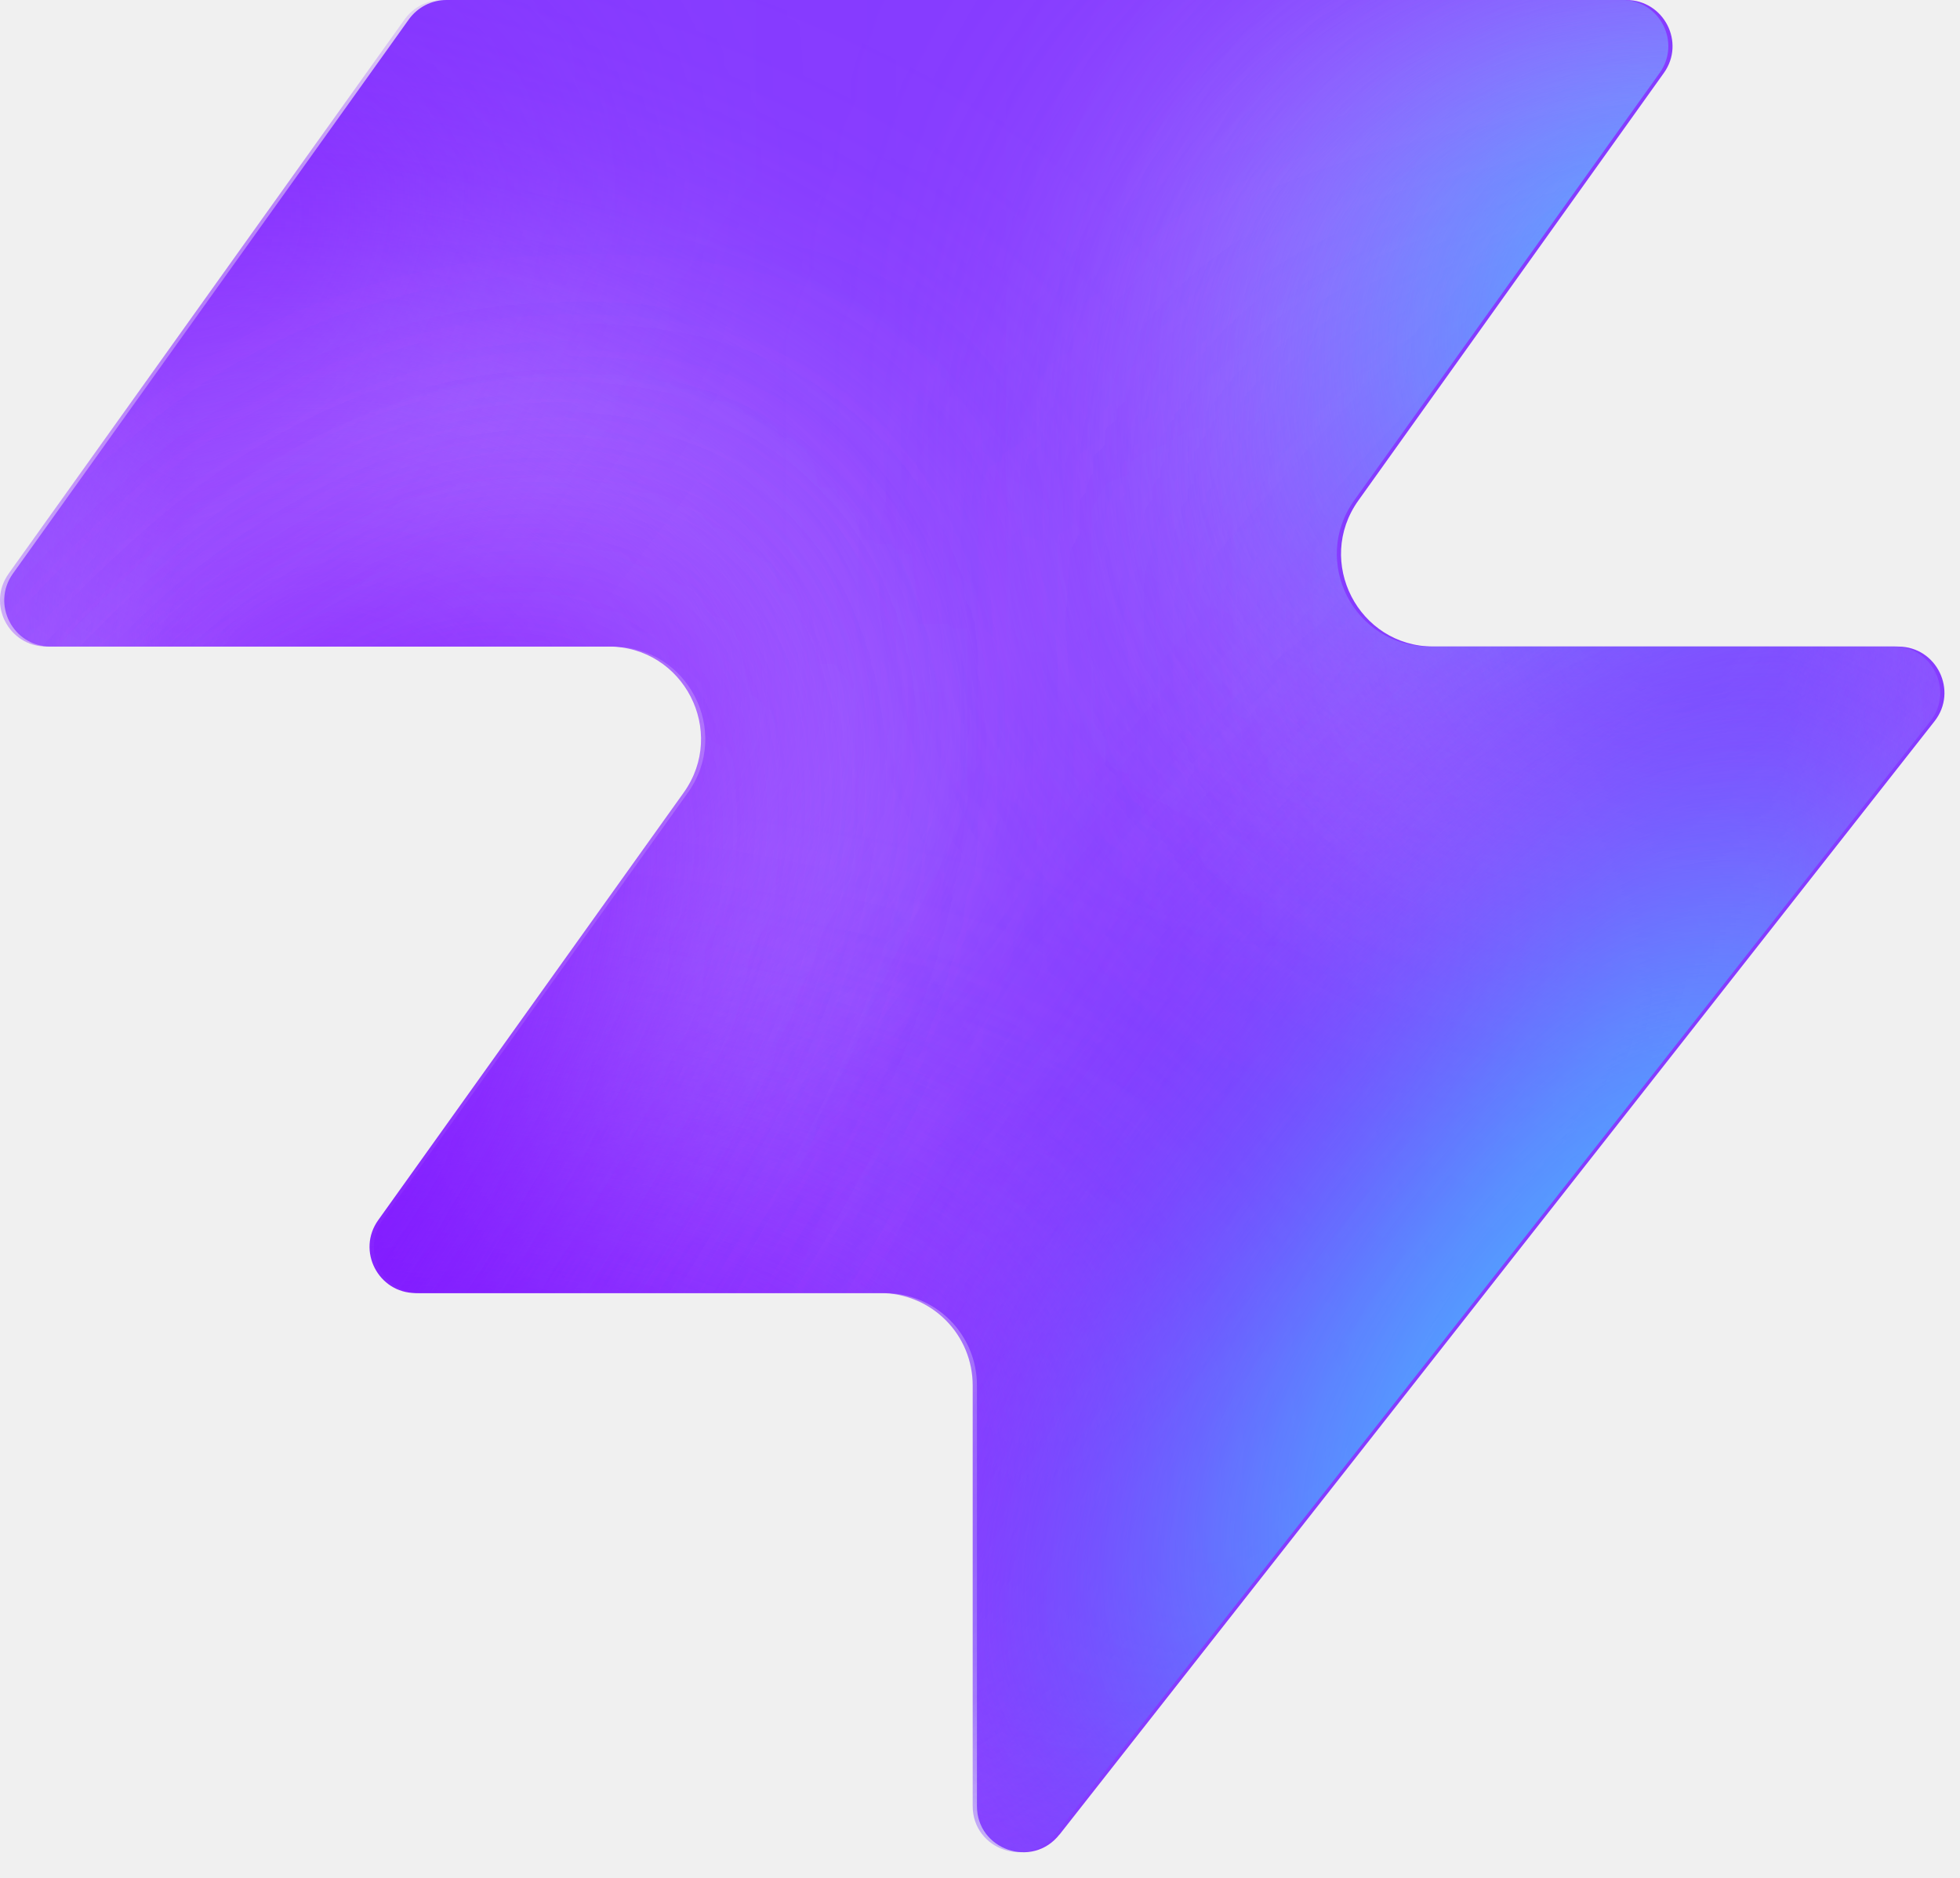
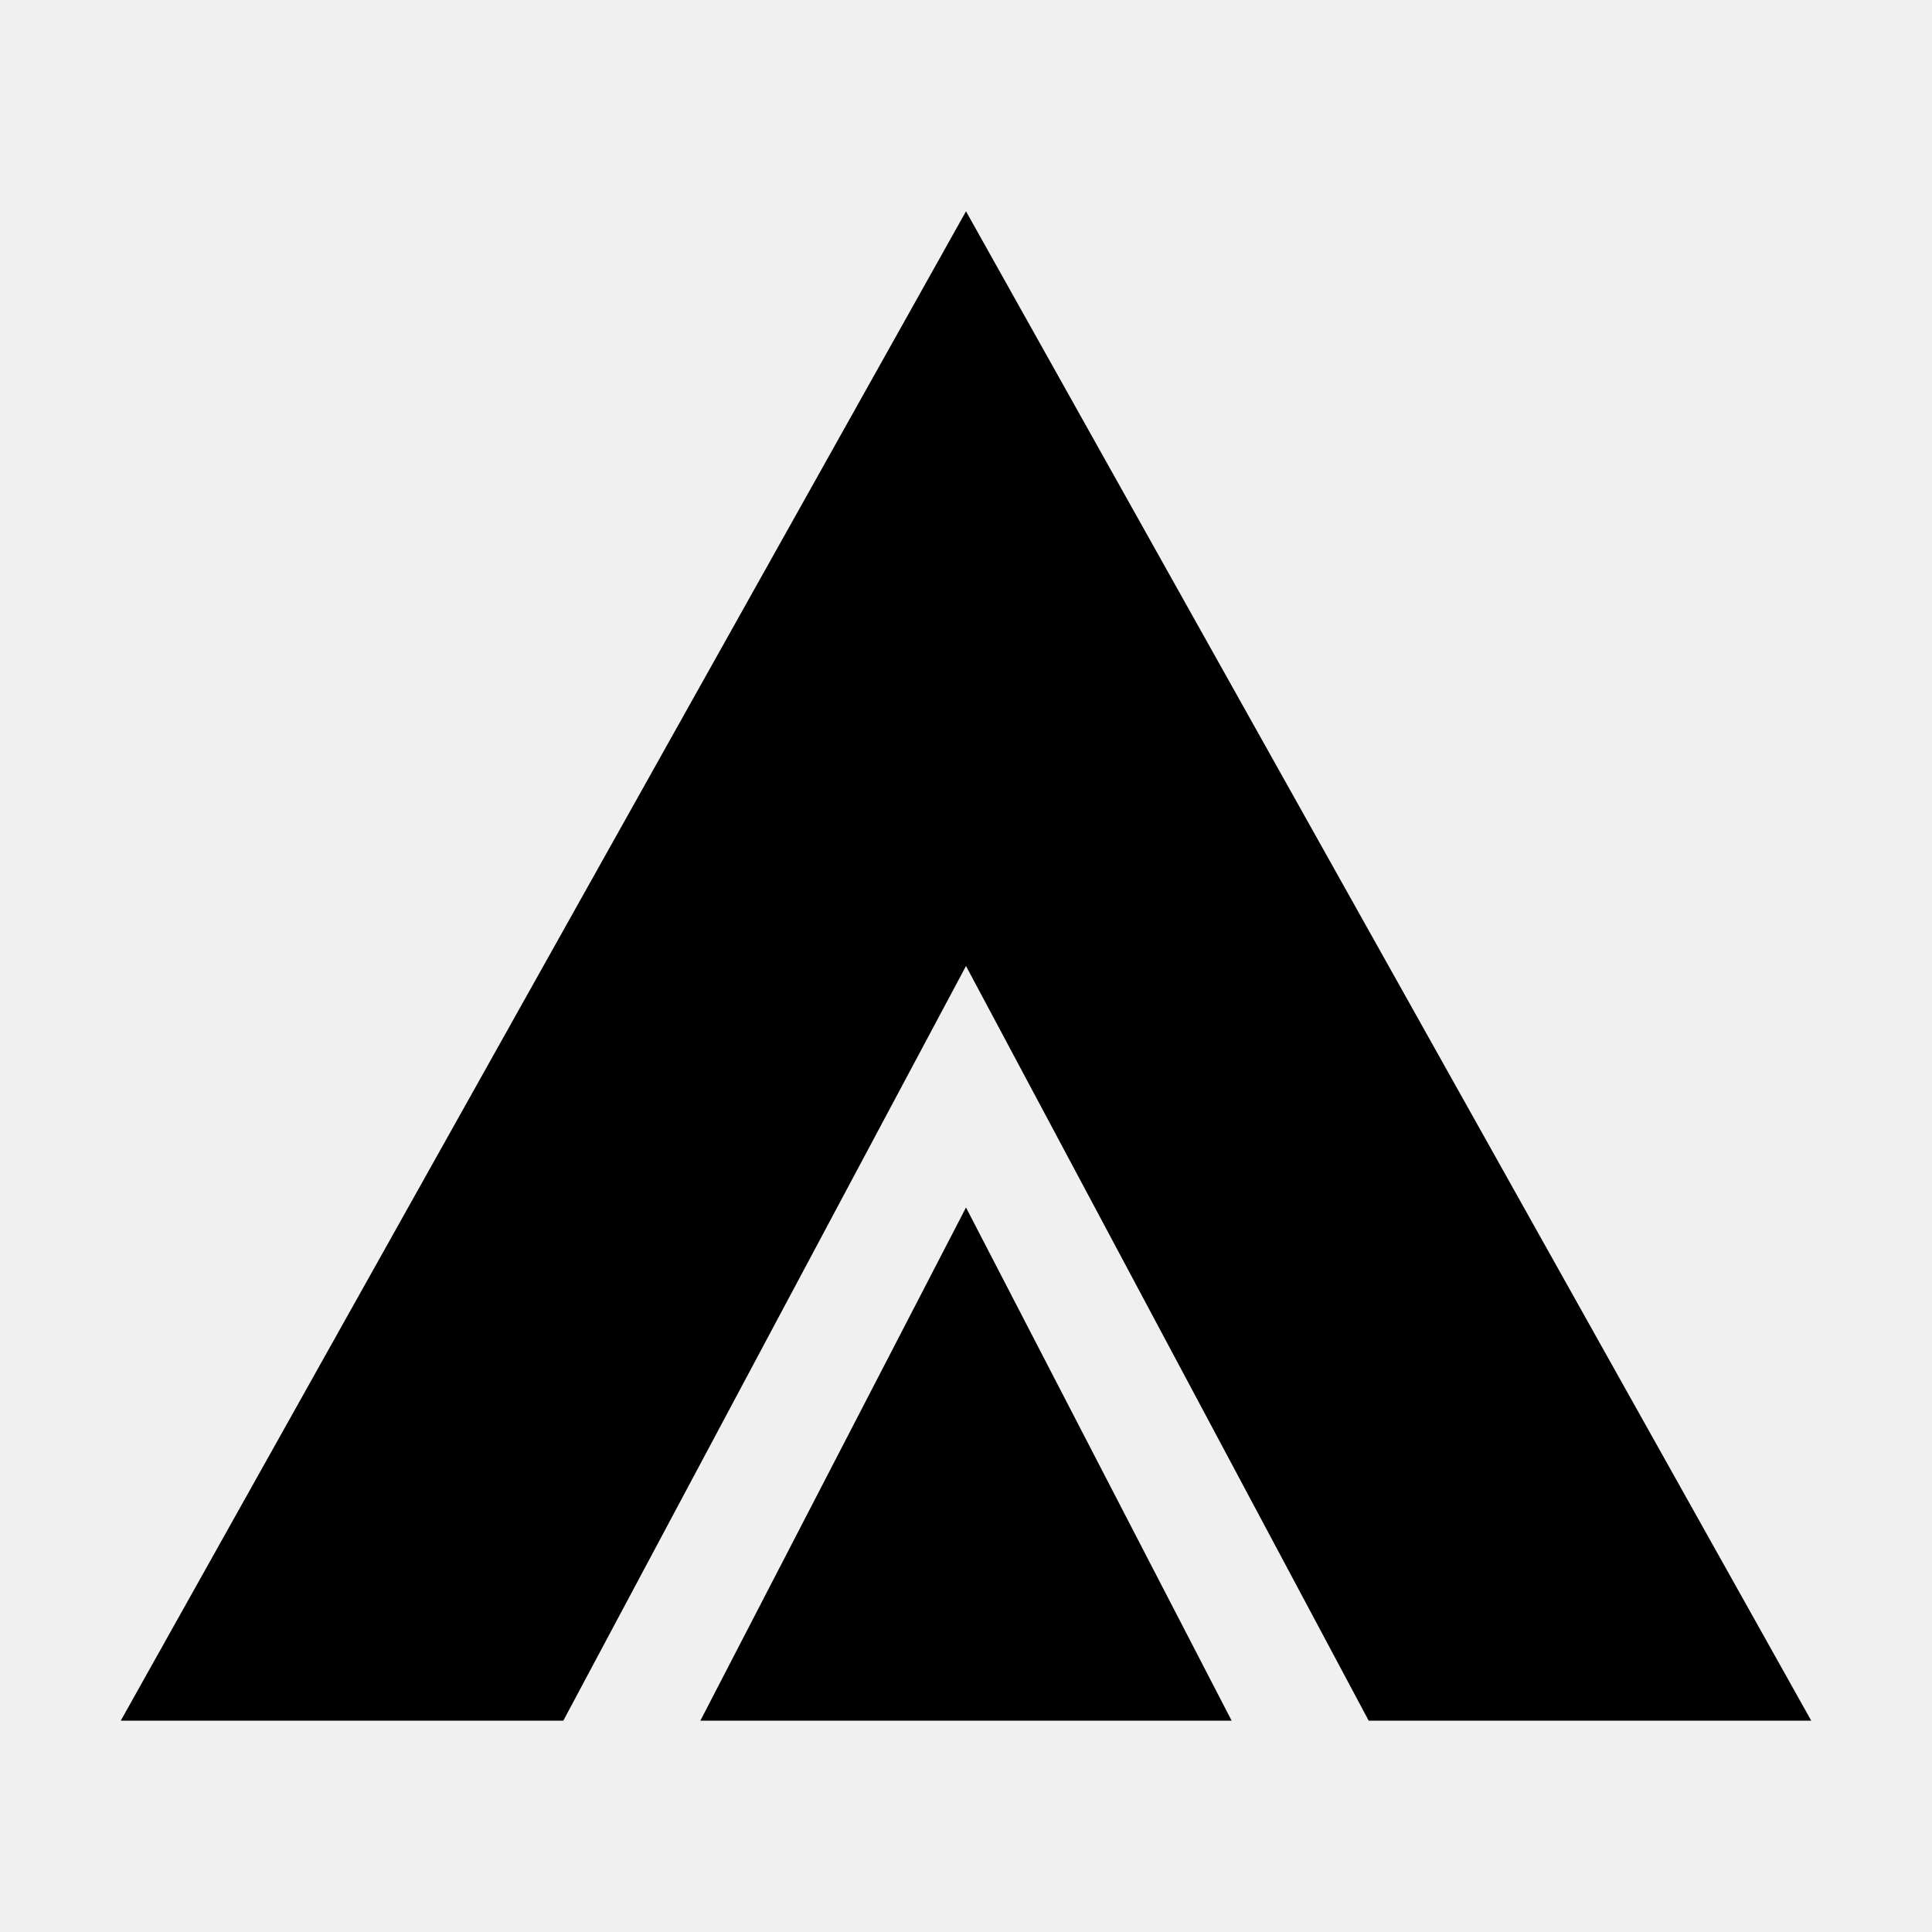
- <svg xmlns="http://www.w3.org/2000/svg" width="48" height="46" fill="none" viewBox="0 0 48 46">
-   <path fill="#863bff" d="M25.946 44.938c-.664.845-2.021.375-2.021-.698V33.937a2.26 2.26 0 0 0-2.262-2.262H10.287c-.92 0-1.456-1.04-.92-1.788l7.48-10.471c1.07-1.497 0-3.578-1.842-3.578H1.237c-.92 0-1.456-1.04-.92-1.788L10.013.474c.214-.297.556-.474.92-.474h28.894c.92 0 1.456 1.04.92 1.788l-7.48 10.471c-1.07 1.498 0 3.579 1.842 3.579h11.377c.943 0 1.473 1.088.89 1.83L25.947 44.94z" style="fill:#863bff;fill:color(display-p3 .525 .23 1);fill-opacity:1" />
-   <mask id="a" width="48" height="46" x="0" y="0" maskUnits="userSpaceOnUse" style="mask-type:alpha">
-     <path fill="#000" d="M25.842 44.938c-.664.844-2.021.375-2.021-.698V33.937a2.26 2.26 0 0 0-2.262-2.262H10.183c-.92 0-1.456-1.04-.92-1.788l7.48-10.471c1.07-1.498 0-3.579-1.842-3.579H1.133c-.92 0-1.456-1.04-.92-1.787L9.91.473c.214-.297.556-.474.92-.474h28.894c.92 0 1.456 1.04.92 1.788l-7.48 10.471c-1.07 1.498 0 3.578 1.842 3.578h11.377c.943 0 1.473 1.088.89 1.832L25.843 44.94z" style="fill:#000;fill-opacity:1" />
-   </mask>
-   <g mask="url(#a)">
-     <g filter="url(#b)">
-       <ellipse cx="5.508" cy="14.704" fill="#ede6ff" rx="5.508" ry="14.704" style="fill:#ede6ff;fill:color(display-p3 .927 .903 1);fill-opacity:1" transform="matrix(.00324 1 1 -.00324 -4.47 31.516)" />
-     </g>
-     <g filter="url(#c)">
-       <ellipse cx="10.399" cy="29.851" fill="#ede6ff" rx="10.399" ry="29.851" style="fill:#ede6ff;fill:color(display-p3 .927 .903 1);fill-opacity:1" transform="matrix(.00324 1 1 -.00324 -39.328 7.883)" />
-     </g>
-     <g filter="url(#d)">
-       <ellipse cx="5.508" cy="30.487" fill="#7e14ff" rx="5.508" ry="30.487" style="fill:#7e14ff;fill:color(display-p3 .492 .077 1);fill-opacity:1" transform="rotate(89.814 -25.913 -14.639)scale(1 -1)" />
-     </g>
-     <g filter="url(#e)">
-       <ellipse cx="5.508" cy="30.599" fill="#7e14ff" rx="5.508" ry="30.599" style="fill:#7e14ff;fill:color(display-p3 .492 .077 1);fill-opacity:1" transform="rotate(89.814 -32.644 -3.334)scale(1 -1)" />
-     </g>
-     <g filter="url(#f)">
-       <ellipse cx="5.508" cy="30.599" fill="#7e14ff" rx="5.508" ry="30.599" style="fill:#7e14ff;fill:color(display-p3 .492 .077 1);fill-opacity:1" transform="matrix(.00324 1 1 -.00324 -34.34 30.47)" />
-     </g>
-     <g filter="url(#g)">
-       <ellipse cx="14.072" cy="22.078" fill="#ede6ff" rx="14.072" ry="22.078" style="fill:#ede6ff;fill:color(display-p3 .927 .903 1);fill-opacity:1" transform="rotate(93.35 24.506 48.493)scale(-1 1)" />
-     </g>
-     <g filter="url(#h)">
-       <ellipse cx="3.47" cy="21.501" fill="#7e14ff" rx="3.47" ry="21.501" style="fill:#7e14ff;fill:color(display-p3 .492 .077 1);fill-opacity:1" transform="rotate(89.009 28.708 47.59)scale(-1 1)" />
-     </g>
-     <g filter="url(#i)">
-       <ellipse cx="3.47" cy="21.501" fill="#7e14ff" rx="3.47" ry="21.501" style="fill:#7e14ff;fill:color(display-p3 .492 .077 1);fill-opacity:1" transform="rotate(89.009 28.708 47.59)scale(-1 1)" />
-     </g>
-     <g filter="url(#j)">
-       <ellipse cx=".387" cy="8.972" fill="#7e14ff" rx="4.407" ry="29.108" style="fill:#7e14ff;fill:color(display-p3 .492 .077 1);fill-opacity:1" transform="rotate(39.51 .387 8.972)" />
-     </g>
-     <g filter="url(#k)">
-       <ellipse cx="47.523" cy="-6.092" fill="#7e14ff" rx="4.407" ry="29.108" style="fill:#7e14ff;fill:color(display-p3 .492 .077 1);fill-opacity:1" transform="rotate(37.892 47.523 -6.092)" />
-     </g>
-     <g filter="url(#l)">
-       <ellipse cx="41.412" cy="6.333" fill="#47bfff" rx="5.971" ry="9.665" style="fill:#47bfff;fill:color(display-p3 .28 .748 1);fill-opacity:1" transform="rotate(37.892 41.412 6.333)" />
-     </g>
-     <g filter="url(#m)">
-       <ellipse cx="-1.879" cy="38.332" fill="#7e14ff" rx="4.407" ry="29.108" style="fill:#7e14ff;fill:color(display-p3 .492 .077 1);fill-opacity:1" transform="rotate(37.892 -1.88 38.332)" />
-     </g>
-     <g filter="url(#n)">
-       <ellipse cx="-1.879" cy="38.332" fill="#7e14ff" rx="4.407" ry="29.108" style="fill:#7e14ff;fill:color(display-p3 .492 .077 1);fill-opacity:1" transform="rotate(37.892 -1.88 38.332)" />
-     </g>
-     <g filter="url(#o)">
-       <ellipse cx="35.651" cy="29.907" fill="#7e14ff" rx="4.407" ry="29.108" style="fill:#7e14ff;fill:color(display-p3 .492 .077 1);fill-opacity:1" transform="rotate(37.892 35.651 29.907)" />
-     </g>
-     <g filter="url(#p)">
-       <ellipse cx="38.418" cy="32.4" fill="#47bfff" rx="5.971" ry="15.297" style="fill:#47bfff;fill:color(display-p3 .28 .748 1);fill-opacity:1" transform="rotate(37.892 38.418 32.4)" />
-     </g>
-   </g>
-   <defs>
-     <filter id="b" width="60.045" height="41.654" x="-19.77" y="16.149" color-interpolation-filters="sRGB" filterUnits="userSpaceOnUse">
-       <feFlood flood-opacity="0" result="BackgroundImageFix" />
-       <feBlend in="SourceGraphic" in2="BackgroundImageFix" result="shape" />
-       <feGaussianBlur result="effect1_foregroundBlur_2002_17158" stdDeviation="7.659" />
-     </filter>
-     <filter id="c" width="90.34" height="51.437" x="-54.613" y="-7.533" color-interpolation-filters="sRGB" filterUnits="userSpaceOnUse">
-       <feFlood flood-opacity="0" result="BackgroundImageFix" />
-       <feBlend in="SourceGraphic" in2="BackgroundImageFix" result="shape" />
-       <feGaussianBlur result="effect1_foregroundBlur_2002_17158" stdDeviation="7.659" />
-     </filter>
-     <filter id="d" width="79.355" height="29.4" x="-49.64" y="2.03" color-interpolation-filters="sRGB" filterUnits="userSpaceOnUse">
-       <feFlood flood-opacity="0" result="BackgroundImageFix" />
-       <feBlend in="SourceGraphic" in2="BackgroundImageFix" result="shape" />
-       <feGaussianBlur result="effect1_foregroundBlur_2002_17158" stdDeviation="4.596" />
-     </filter>
-     <filter id="e" width="79.579" height="29.4" x="-45.045" y="20.029" color-interpolation-filters="sRGB" filterUnits="userSpaceOnUse">
-       <feFlood flood-opacity="0" result="BackgroundImageFix" />
-       <feBlend in="SourceGraphic" in2="BackgroundImageFix" result="shape" />
-       <feGaussianBlur result="effect1_foregroundBlur_2002_17158" stdDeviation="4.596" />
-     </filter>
-     <filter id="f" width="79.579" height="29.4" x="-43.513" y="21.178" color-interpolation-filters="sRGB" filterUnits="userSpaceOnUse">
-       <feFlood flood-opacity="0" result="BackgroundImageFix" />
-       <feBlend in="SourceGraphic" in2="BackgroundImageFix" result="shape" />
-       <feGaussianBlur result="effect1_foregroundBlur_2002_17158" stdDeviation="4.596" />
-     </filter>
-     <filter id="g" width="74.749" height="58.852" x="15.756" y="-17.901" color-interpolation-filters="sRGB" filterUnits="userSpaceOnUse">
-       <feFlood flood-opacity="0" result="BackgroundImageFix" />
-       <feBlend in="SourceGraphic" in2="BackgroundImageFix" result="shape" />
-       <feGaussianBlur result="effect1_foregroundBlur_2002_17158" stdDeviation="7.659" />
-     </filter>
-     <filter id="h" width="61.377" height="25.362" x="23.548" y="2.284" color-interpolation-filters="sRGB" filterUnits="userSpaceOnUse">
-       <feFlood flood-opacity="0" result="BackgroundImageFix" />
-       <feBlend in="SourceGraphic" in2="BackgroundImageFix" result="shape" />
-       <feGaussianBlur result="effect1_foregroundBlur_2002_17158" stdDeviation="4.596" />
-     </filter>
-     <filter id="i" width="61.377" height="25.362" x="23.548" y="2.284" color-interpolation-filters="sRGB" filterUnits="userSpaceOnUse">
-       <feFlood flood-opacity="0" result="BackgroundImageFix" />
-       <feBlend in="SourceGraphic" in2="BackgroundImageFix" result="shape" />
-       <feGaussianBlur result="effect1_foregroundBlur_2002_17158" stdDeviation="4.596" />
-     </filter>
-     <filter id="j" width="56.045" height="63.649" x="-27.636" y="-22.853" color-interpolation-filters="sRGB" filterUnits="userSpaceOnUse">
-       <feFlood flood-opacity="0" result="BackgroundImageFix" />
-       <feBlend in="SourceGraphic" in2="BackgroundImageFix" result="shape" />
-       <feGaussianBlur result="effect1_foregroundBlur_2002_17158" stdDeviation="4.596" />
-     </filter>
-     <filter id="k" width="54.814" height="64.646" x="20.116" y="-38.415" color-interpolation-filters="sRGB" filterUnits="userSpaceOnUse">
-       <feFlood flood-opacity="0" result="BackgroundImageFix" />
-       <feBlend in="SourceGraphic" in2="BackgroundImageFix" result="shape" />
-       <feGaussianBlur result="effect1_foregroundBlur_2002_17158" stdDeviation="4.596" />
-     </filter>
-     <filter id="l" width="33.541" height="35.313" x="24.641" y="-11.323" color-interpolation-filters="sRGB" filterUnits="userSpaceOnUse">
-       <feFlood flood-opacity="0" result="BackgroundImageFix" />
-       <feBlend in="SourceGraphic" in2="BackgroundImageFix" result="shape" />
-       <feGaussianBlur result="effect1_foregroundBlur_2002_17158" stdDeviation="4.596" />
-     </filter>
-     <filter id="m" width="54.814" height="64.646" x="-29.286" y="6.009" color-interpolation-filters="sRGB" filterUnits="userSpaceOnUse">
-       <feFlood flood-opacity="0" result="BackgroundImageFix" />
-       <feBlend in="SourceGraphic" in2="BackgroundImageFix" result="shape" />
-       <feGaussianBlur result="effect1_foregroundBlur_2002_17158" stdDeviation="4.596" />
-     </filter>
-     <filter id="n" width="54.814" height="64.646" x="-29.286" y="6.009" color-interpolation-filters="sRGB" filterUnits="userSpaceOnUse">
-       <feFlood flood-opacity="0" result="BackgroundImageFix" />
-       <feBlend in="SourceGraphic" in2="BackgroundImageFix" result="shape" />
-       <feGaussianBlur result="effect1_foregroundBlur_2002_17158" stdDeviation="4.596" />
-     </filter>
-     <filter id="o" width="54.814" height="64.646" x="8.244" y="-2.416" color-interpolation-filters="sRGB" filterUnits="userSpaceOnUse">
-       <feFlood flood-opacity="0" result="BackgroundImageFix" />
-       <feBlend in="SourceGraphic" in2="BackgroundImageFix" result="shape" />
-       <feGaussianBlur result="effect1_foregroundBlur_2002_17158" stdDeviation="4.596" />
-     </filter>
-     <filter id="p" width="39.409" height="43.623" x="18.713" y="10.588" color-interpolation-filters="sRGB" filterUnits="userSpaceOnUse">
-       <feFlood flood-opacity="0" result="BackgroundImageFix" />
-       <feBlend in="SourceGraphic" in2="BackgroundImageFix" result="shape" />
-       <feGaussianBlur result="effect1_foregroundBlur_2002_17158" stdDeviation="4.596" />
-     </filter>
-   </defs>
+ <svg xmlns="http://www.w3.org/2000/svg" viewBox="0 0 32 32">
+   <style>
+     path, polygon { fill: #000000; }
+     @media (prefers-color-scheme: dark) {
+       path, polygon { fill: #ffffff; }
+     }
+   </style>
+   <path d="M16 3.5L2 28.5H9.33L16 16L22.67 28.5H30L16 3.5Z" />
+   <polygon points="16,20 11.6,28.5 20.4,28.5" />
</svg>
